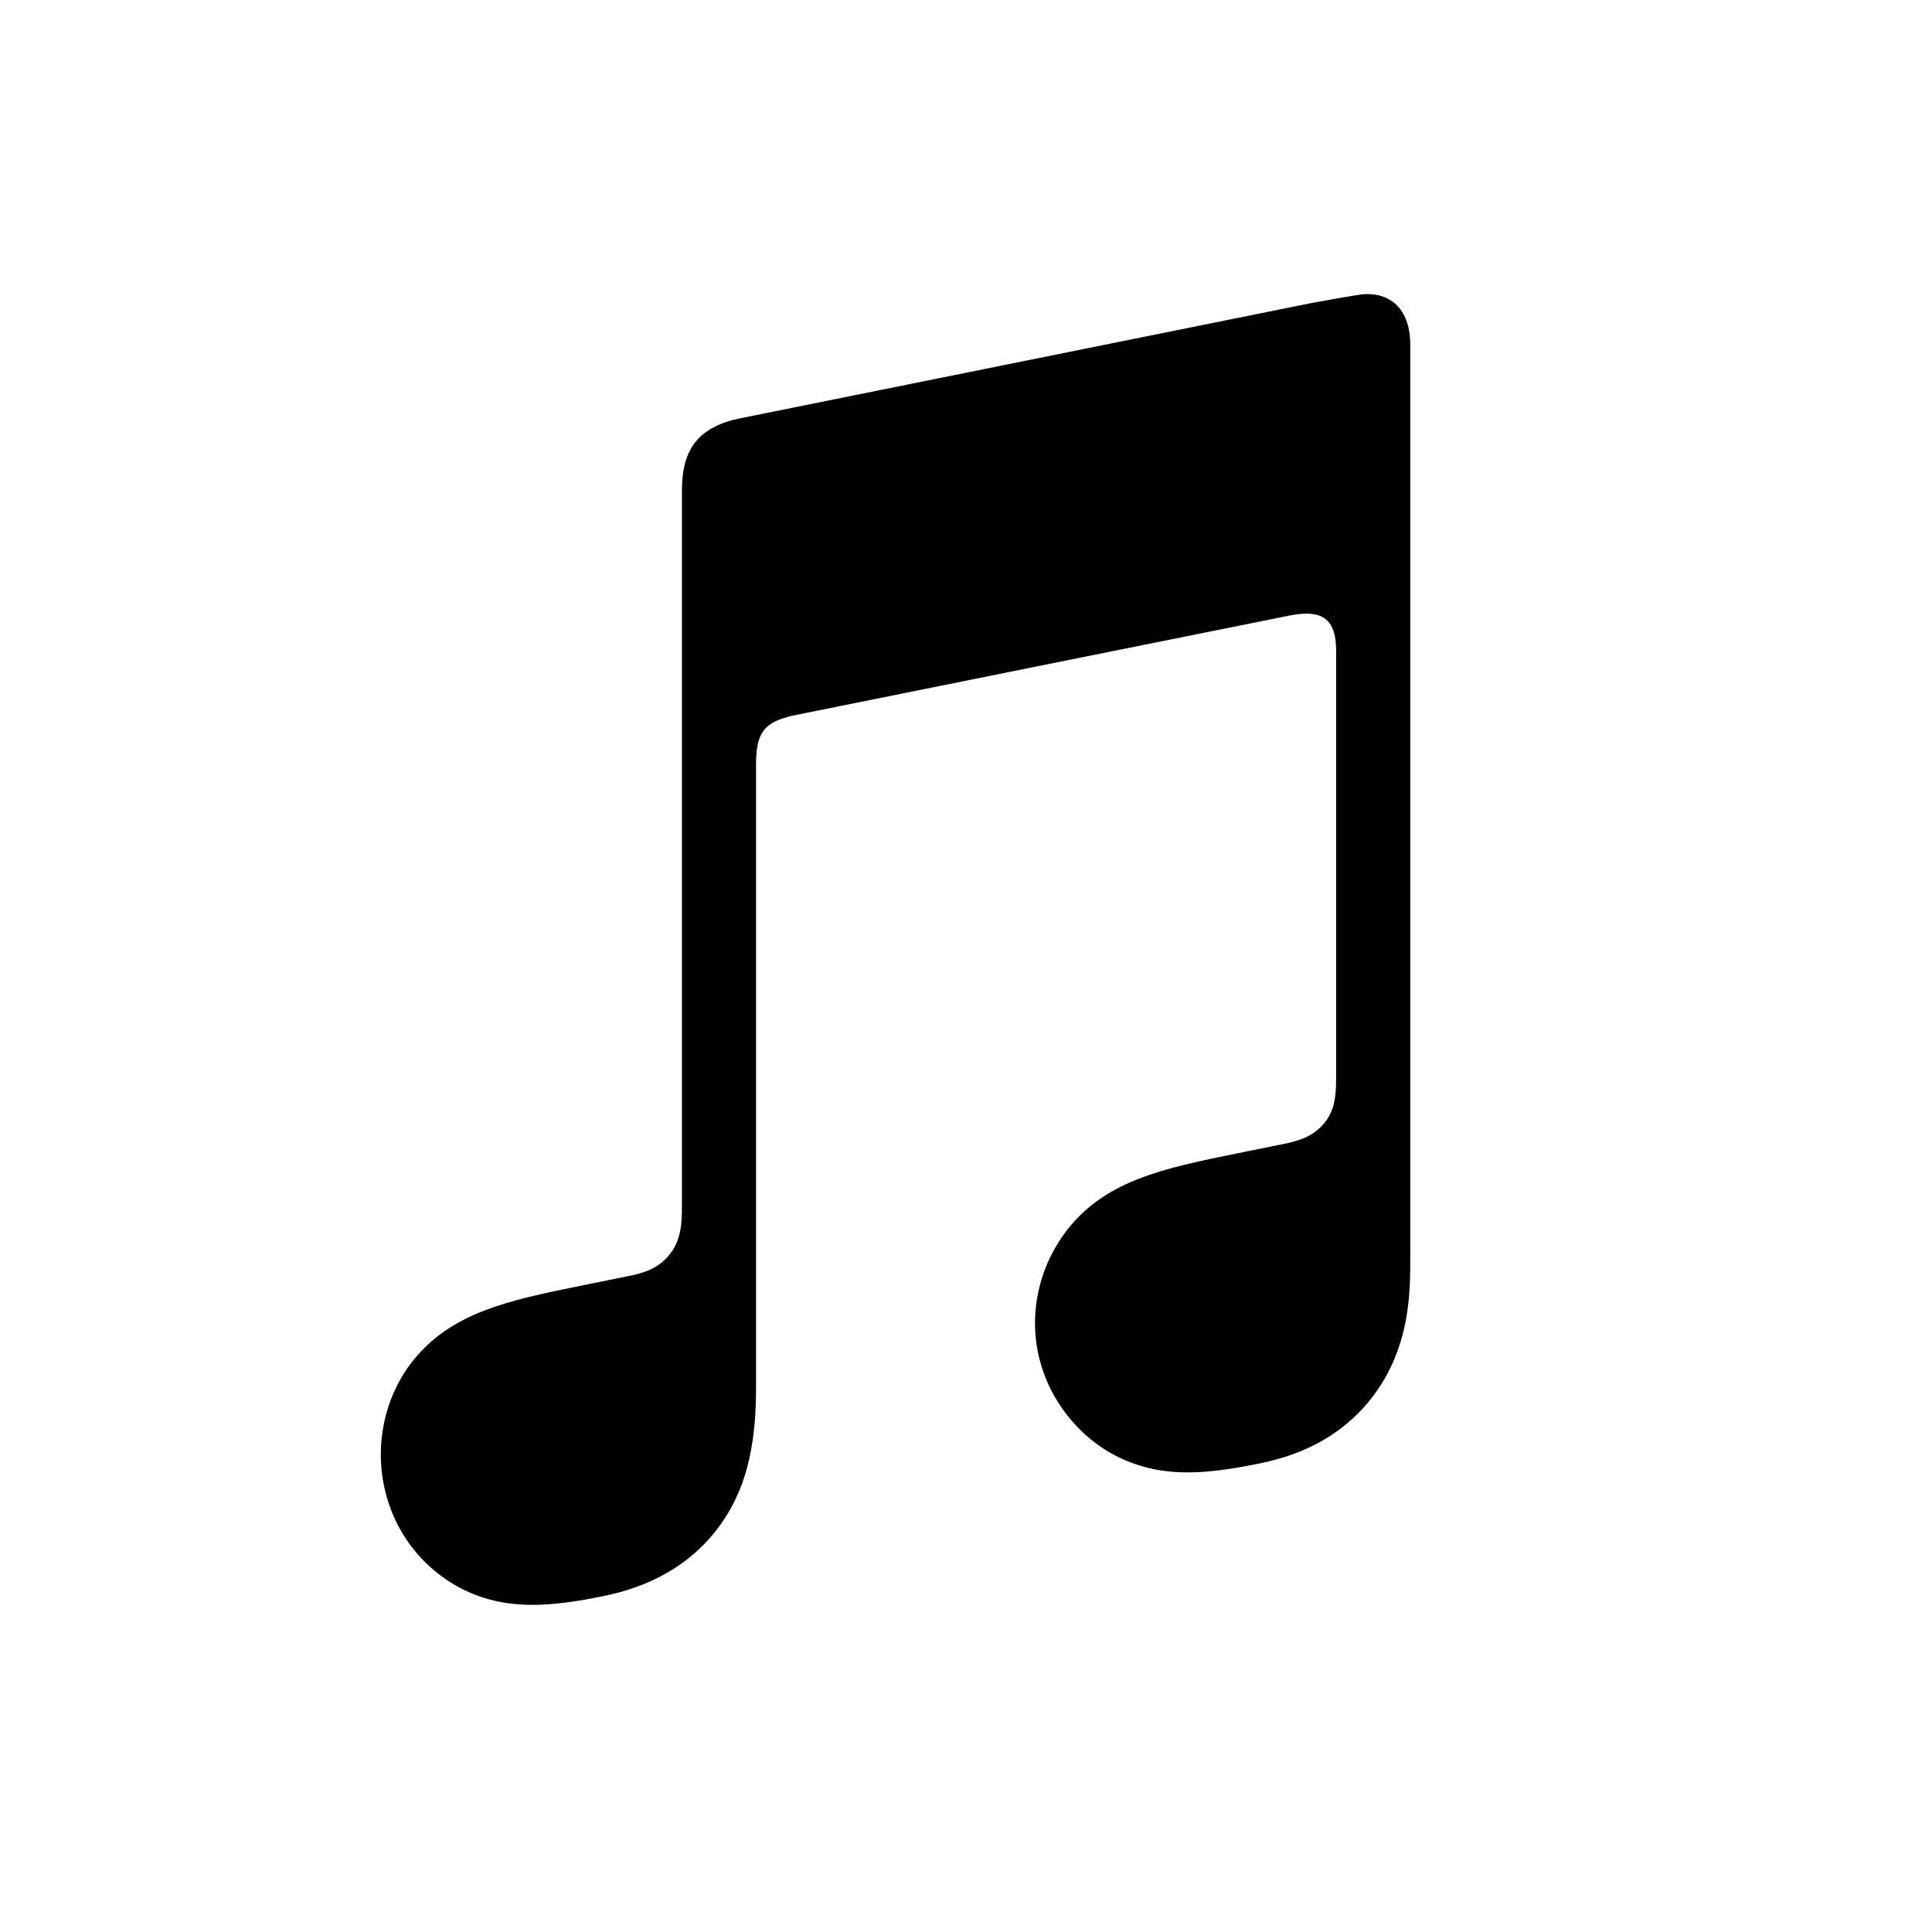
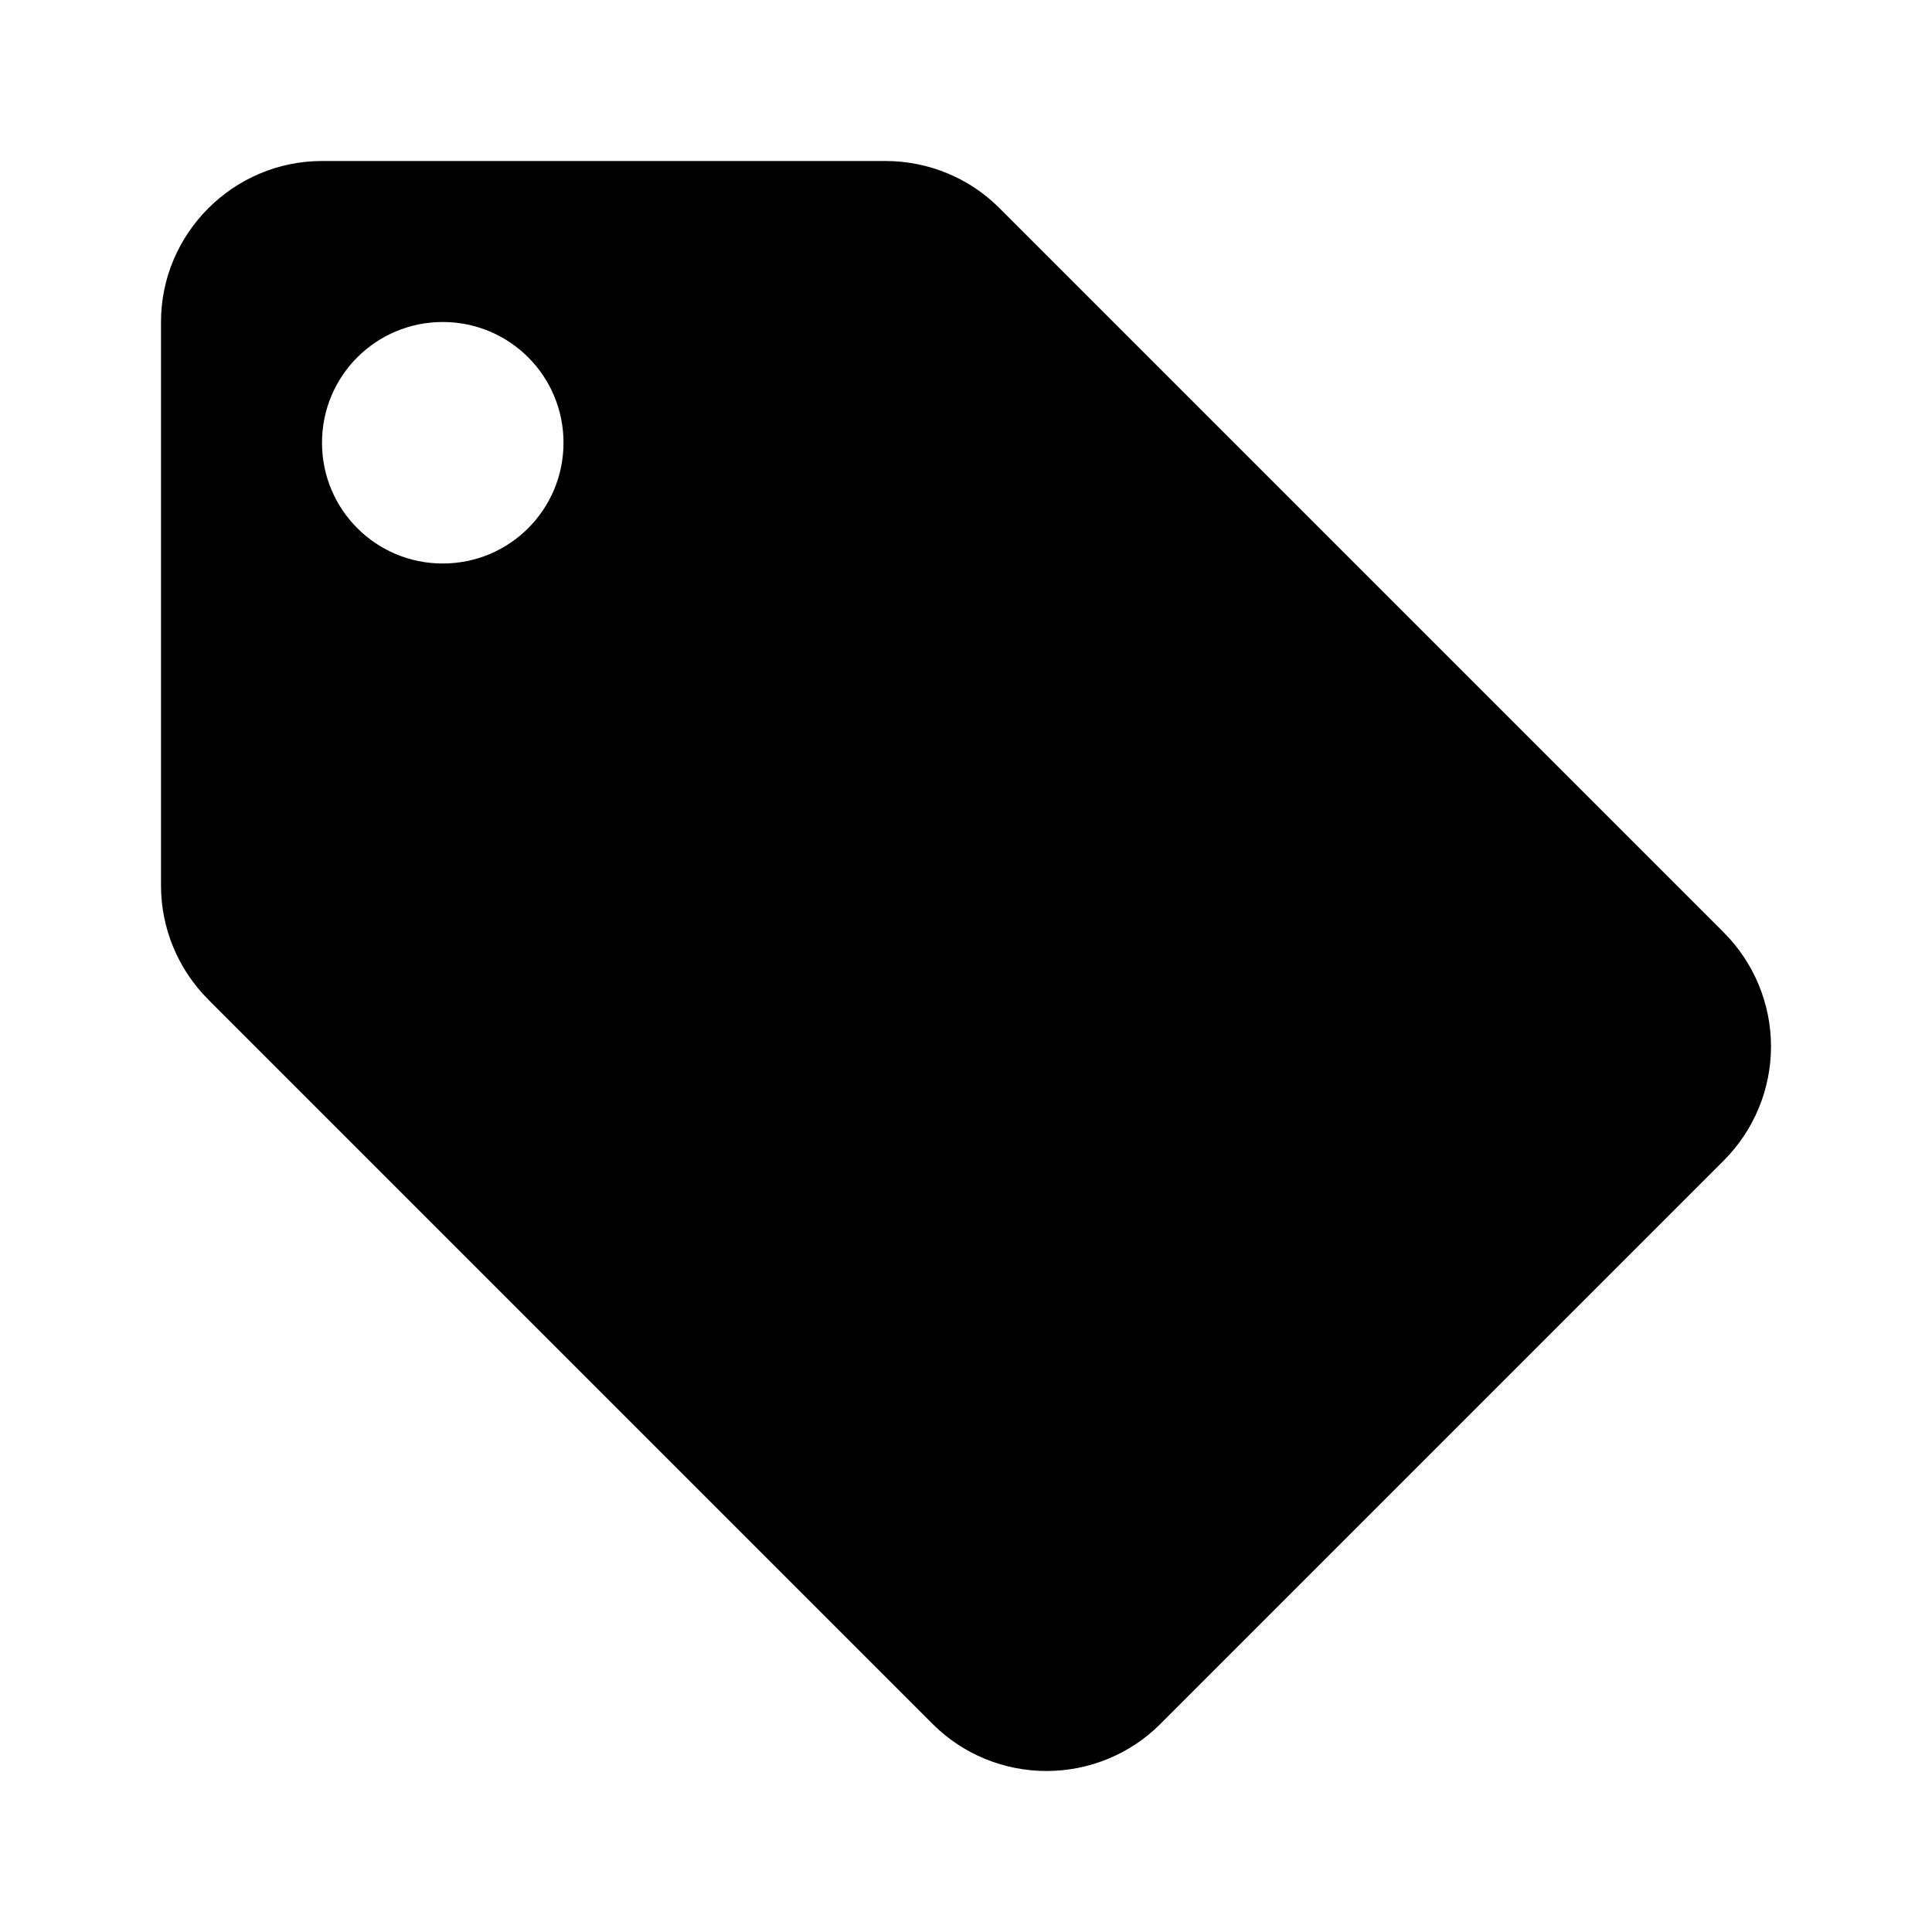
- <svg xmlns="http://www.w3.org/2000/svg" viewBox="0 0 361 361">
-   <path d="M254.5,55c-0.87,0.08-8.6,1.45-9.53,1.64l-107,21.59l-0.04,0.01c-2.79,0.59-4.98,1.58-6.67,3     c-2.04,1.71-3.17,4.13-3.6,6.95c-0.09,0.6-0.24,1.82-0.24,3.62c0,0,0,109.32,0,133.92c0,3.13-0.25,6.17-2.37,8.76     c-2.12,2.59-4.74,3.37-7.81,3.99c-2.33,0.47-4.66,0.94-6.99,1.41c-8.84,1.78-14.59,2.99-19.8,5.01     c-4.98,1.93-8.71,4.39-11.68,7.51c-5.89,6.17-8.28,14.54-7.46,22.38c0.7,6.69,3.71,13.09,8.88,17.82     c3.49,3.2,7.85,5.63,12.99,6.66c5.33,1.07,11.01,0.7,19.31-0.98c4.42-0.89,8.56-2.28,12.5-4.61c3.9-2.3,7.24-5.37,9.85-9.11     c2.62-3.75,4.31-7.92,5.24-12.35c0.96-4.57,1.19-8.7,1.19-13.26l0-116.15c0-6.22,1.76-7.86,6.78-9.08c0,0,88.94-17.94,93.09-18.75     c5.79-1.11,8.52,0.54,8.52,6.61l0,79.29c0,3.14-0.03,6.32-2.17,8.92c-2.12,2.59-4.74,3.37-7.81,3.99     c-2.33,0.47-4.66,0.94-6.99,1.41c-8.84,1.78-14.59,2.99-19.8,5.01c-4.98,1.93-8.71,4.39-11.68,7.51     c-5.89,6.17-8.49,14.54-7.67,22.38c0.7,6.69,3.92,13.09,9.09,17.82c3.49,3.2,7.85,5.56,12.99,6.6c5.33,1.07,11.01,0.69,19.31-0.98     c4.42-0.89,8.56-2.22,12.5-4.55c3.9-2.3,7.24-5.37,9.85-9.11c2.62-3.75,4.31-7.92,5.24-12.35c0.96-4.57,1-8.7,1-13.26V64.46     C263.54,58.3,260.29,54.5,254.5,55z" fill="currentColor" />
+ <svg xmlns="http://www.w3.org/2000/svg" width="24" height="24" viewBox="0 0 24 24" fill="none">
+   <path d="M21.41,11.58L12.41,2.58C12.04,2.21 11.53,2 11,2H4C2.9,2 2,2.9 2,4V11C2,11.53 2.21,12.04 2.59,12.42L11.59,21.42C11.96,21.79 12.47,22 13,22C13.53,22 14.04,21.79 14.41,21.42L21.41,14.42C21.79,14.04 22,13.53 22,13C22,12.47 21.79,11.96 21.41,11.58M5.5,7C4.67,7 4,6.33 4,5.5C4,4.67 4.67,4 5.5,4C6.33,4 7,4.67 7,5.5C7,6.33 6.33,7 5.5,7Z" fill="currentColor" />
</svg>
